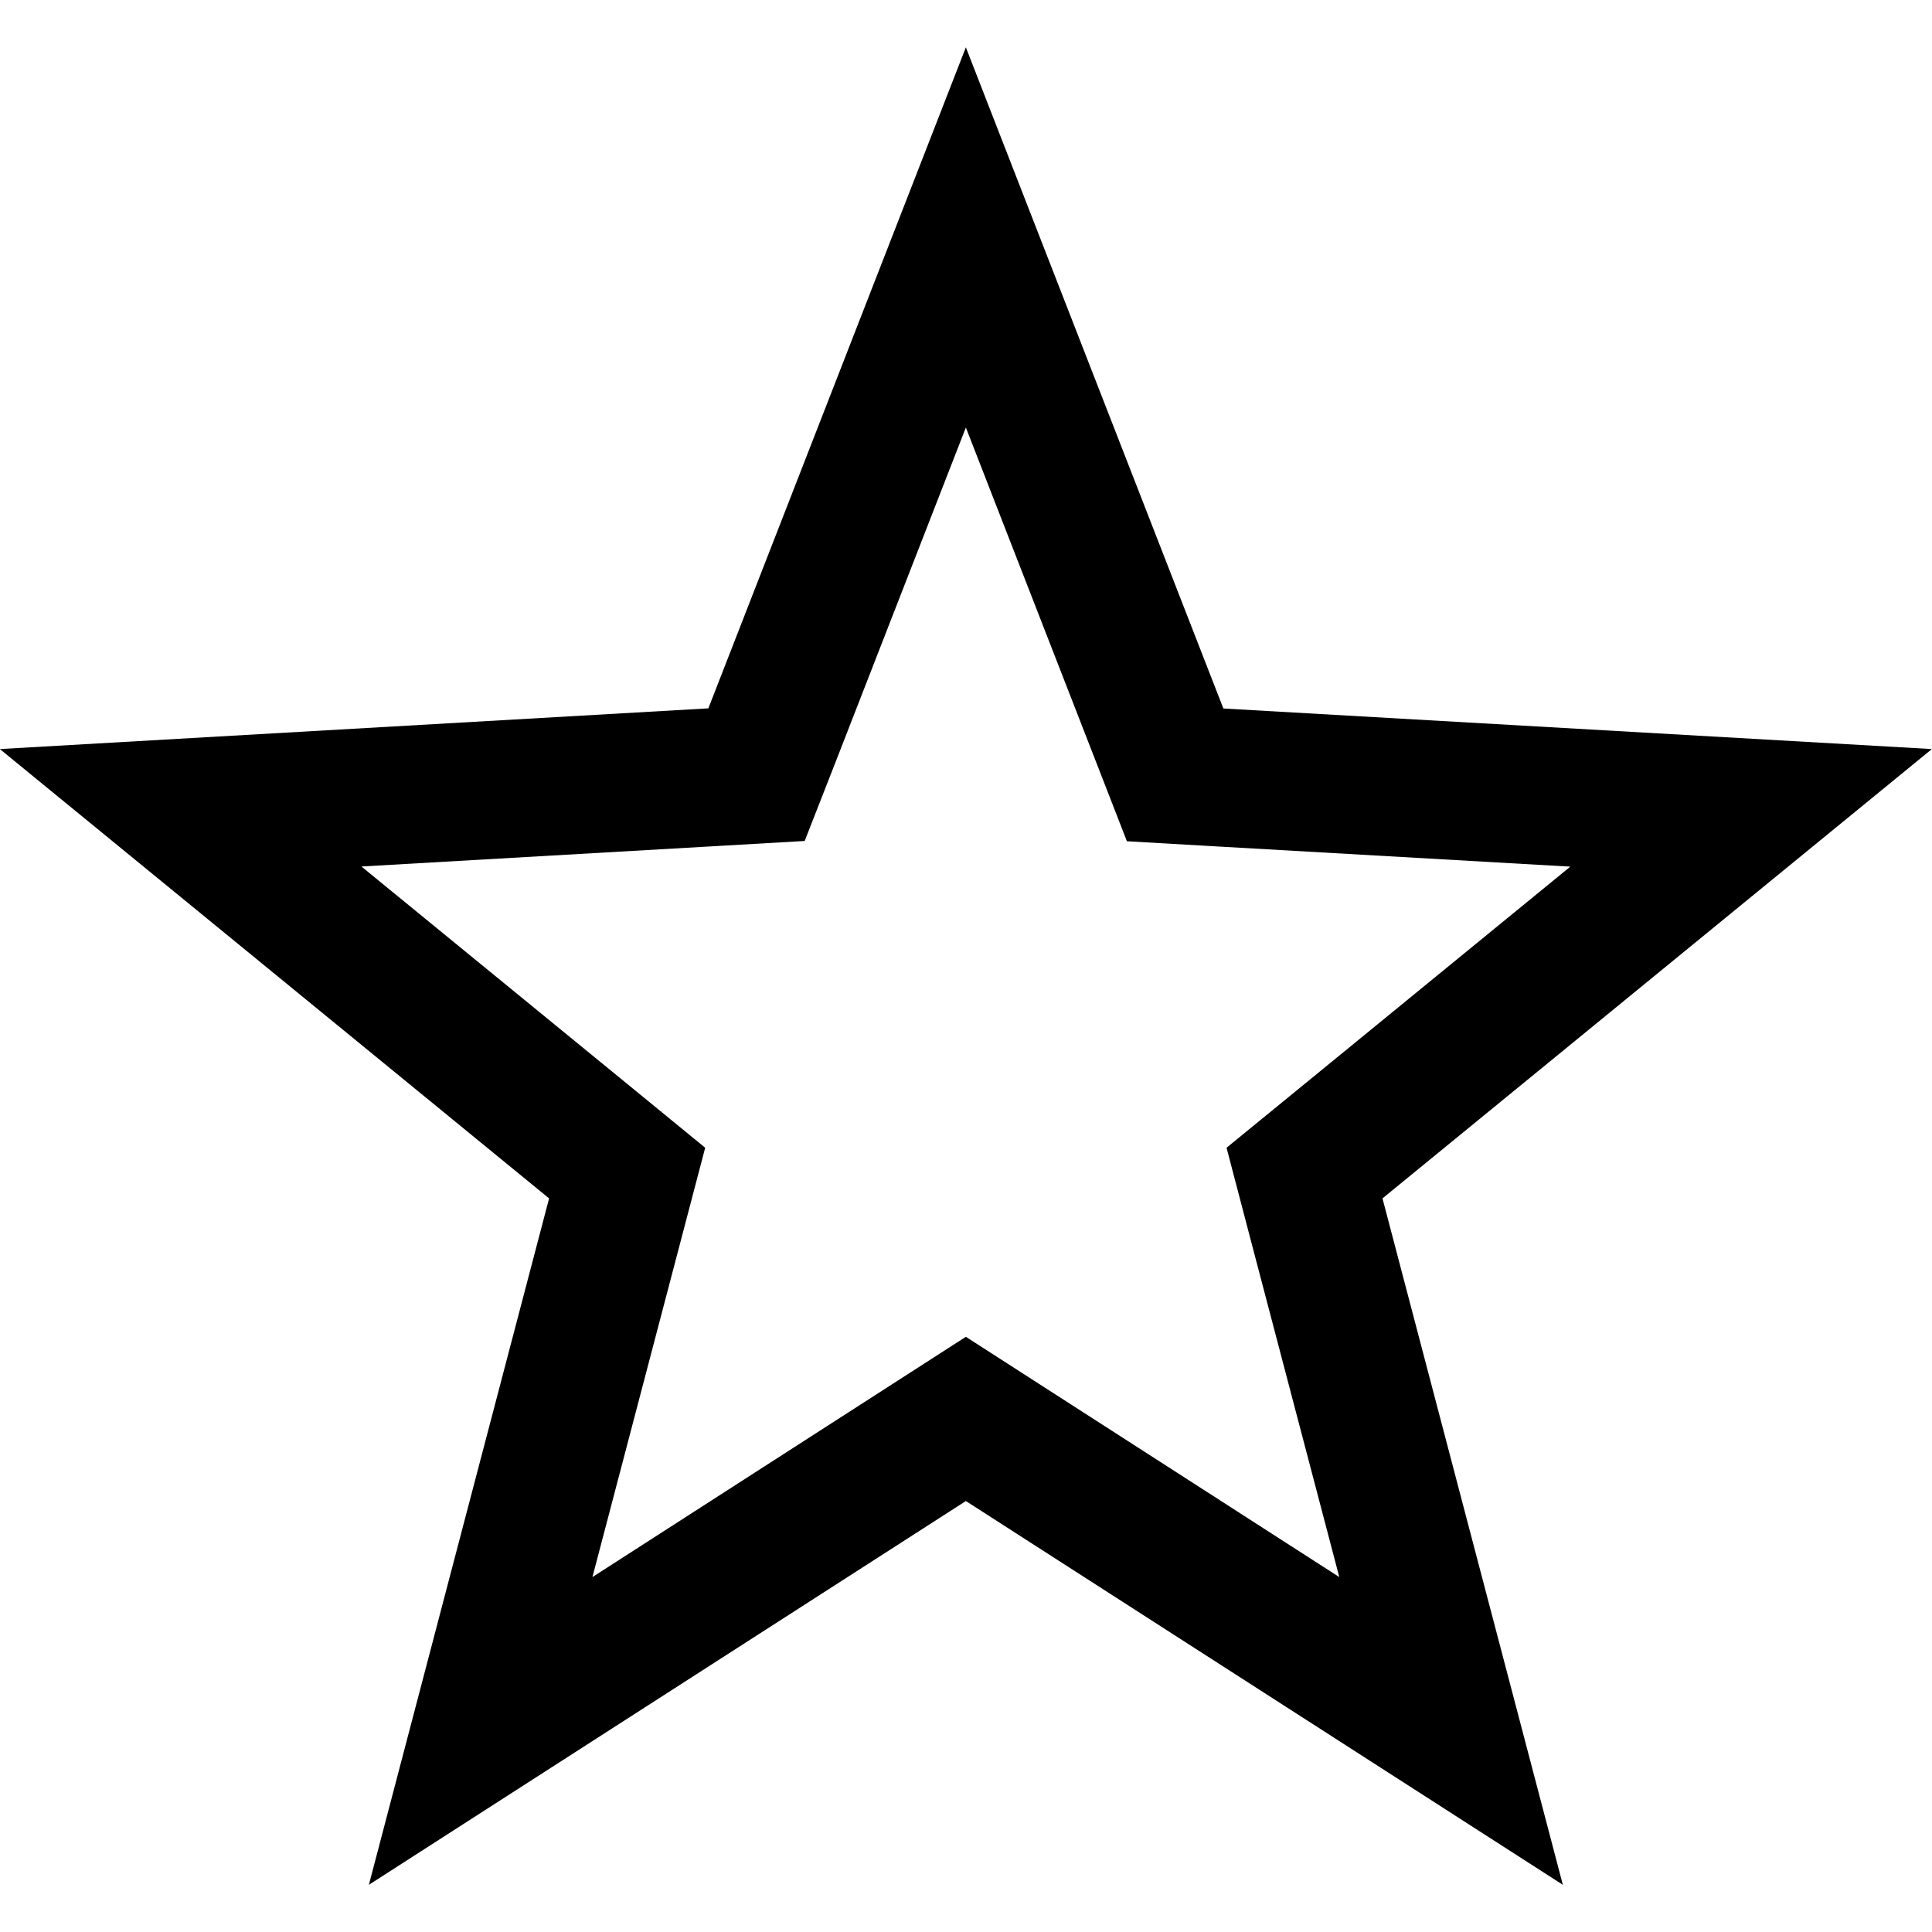
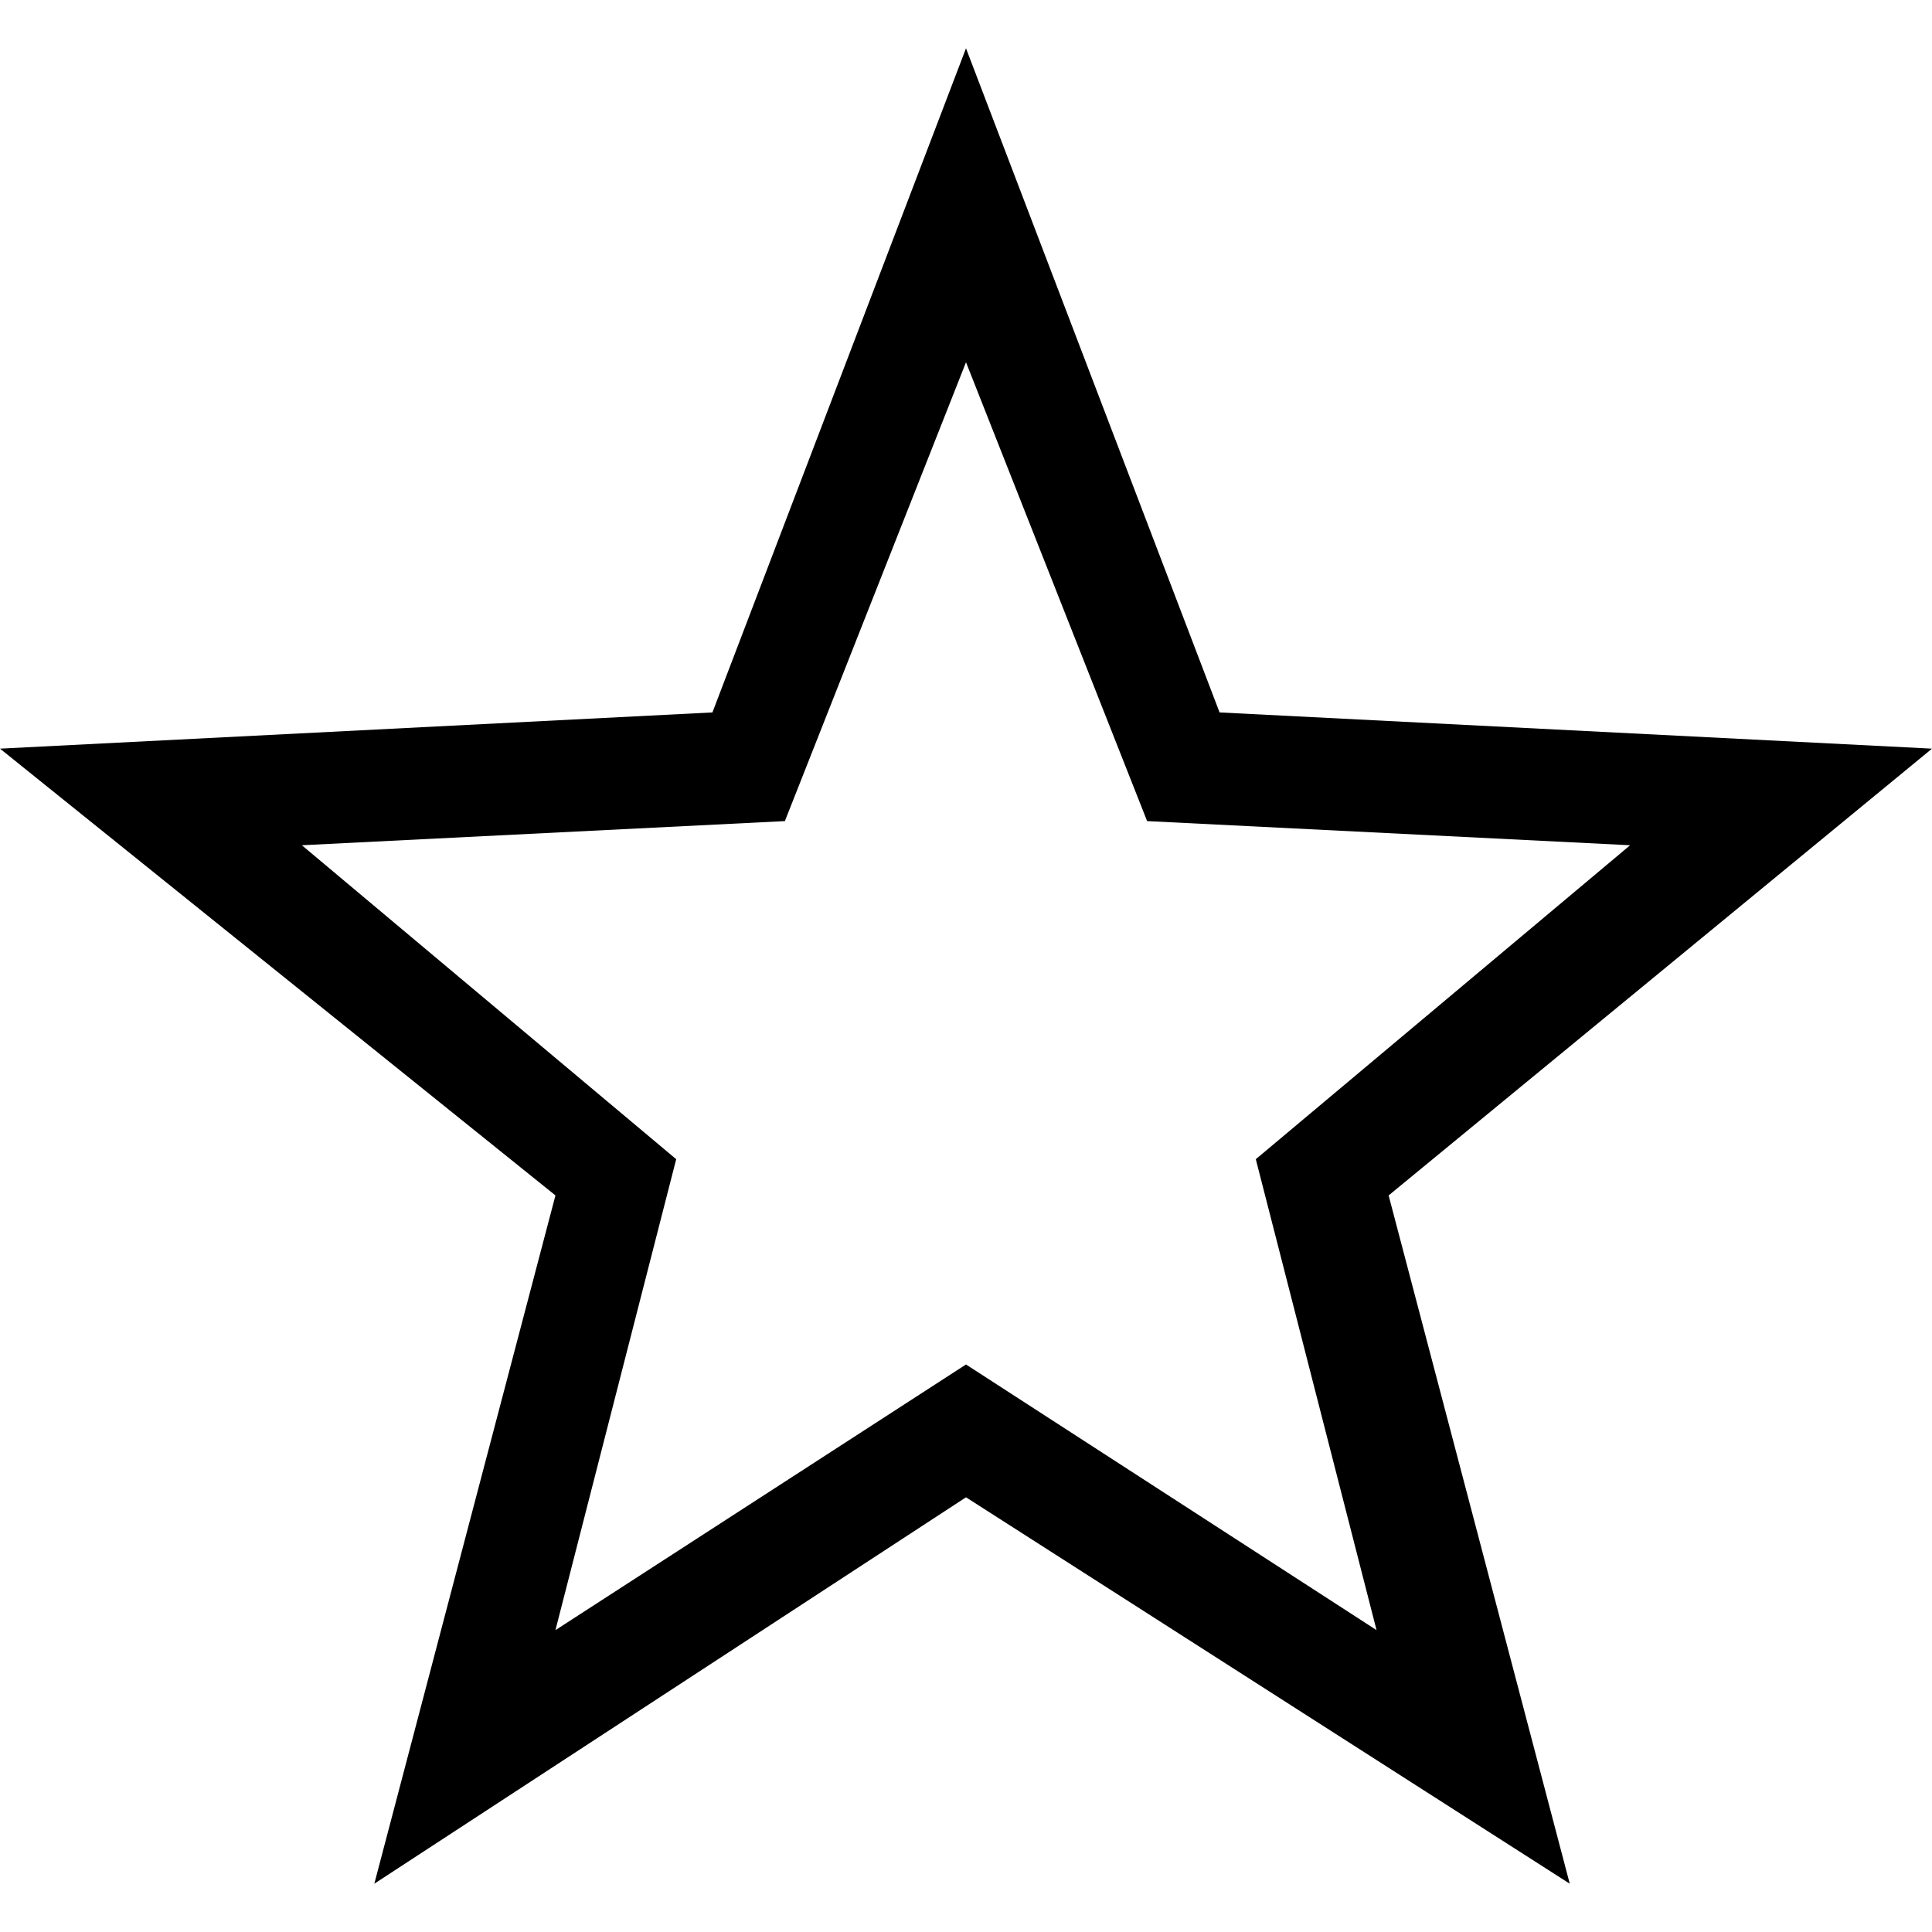
- <svg version="1.1" id="rate" x="0px" y="0px" viewBox="0 0 14 14">
-   <g id="Star">
-     <path d="M6.999,3.098L7.933,5.497l0.233,0.599l0.642,0.037l2.571,0.147l-1.993,1.63   L8.888,8.317l0.163,0.622l0.654,2.489L7.54,10.035l-0.541-0.348l-0.541,0.348   L4.293,11.428l0.654-2.49l0.163-0.621L4.613,7.91L2.619,6.279l2.571-0.148   l0.641-0.037L6.065,5.496L6.999,3.098 M6.999,0.343L5.133,5.133l-5.134,0.295   l3.98,3.256l-1.306,4.974l4.326-2.781l4.326,2.781l-1.307-4.974l3.981-3.256   L8.865,5.134L6.999,0.343L6.999,0.343z" />
-   </g>
+ <svg version="1.1" id="Layer_1" x="0px" y="0px" viewBox="0 0 16 16">
+   <path class="st0" d="M8,0.4l2.1,5.5L16,6.2l-4.5,3.7l1.5,5.7L8,12.4l-4.9,3.2l1.5-5.7L0,6.2l5.9-0.3L8,0.4z M8,3L6.5,6.8L2.5,7  l3.1,2.6l-1,3.9L8,11.3l3.4,2.2l-1-3.9L13.5,7l-4-0.2L8,3z" />
</svg>
